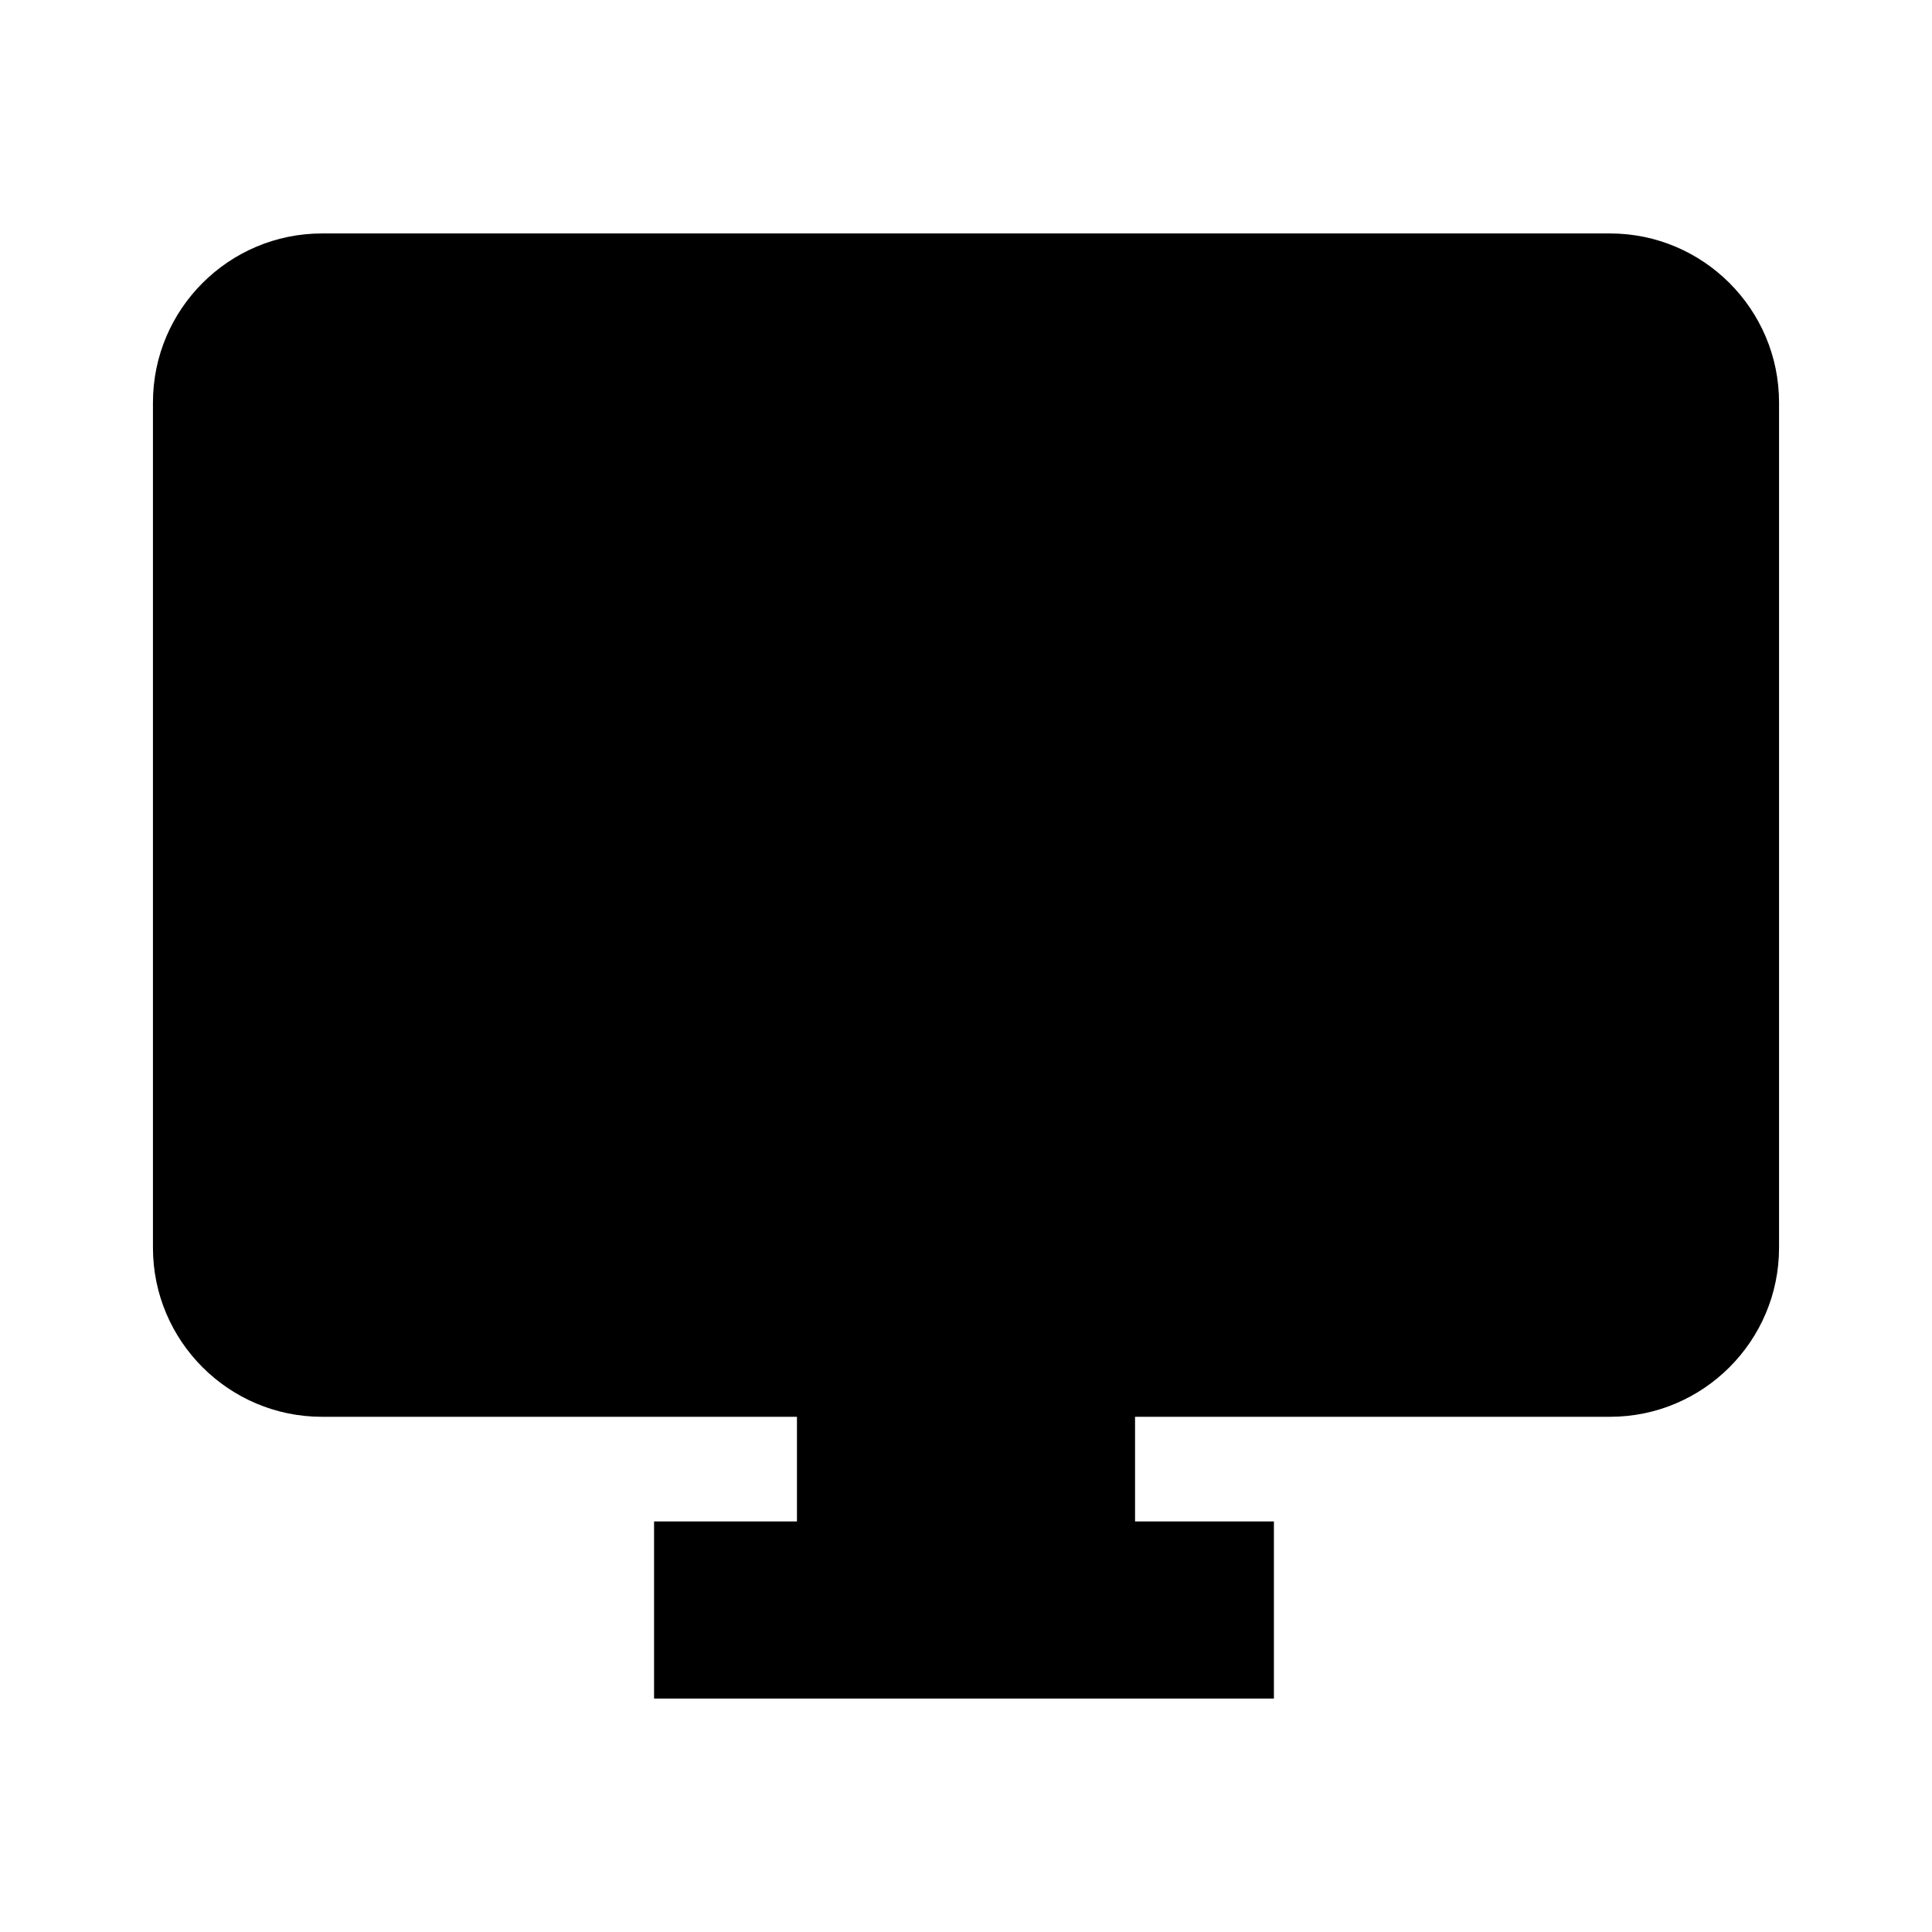
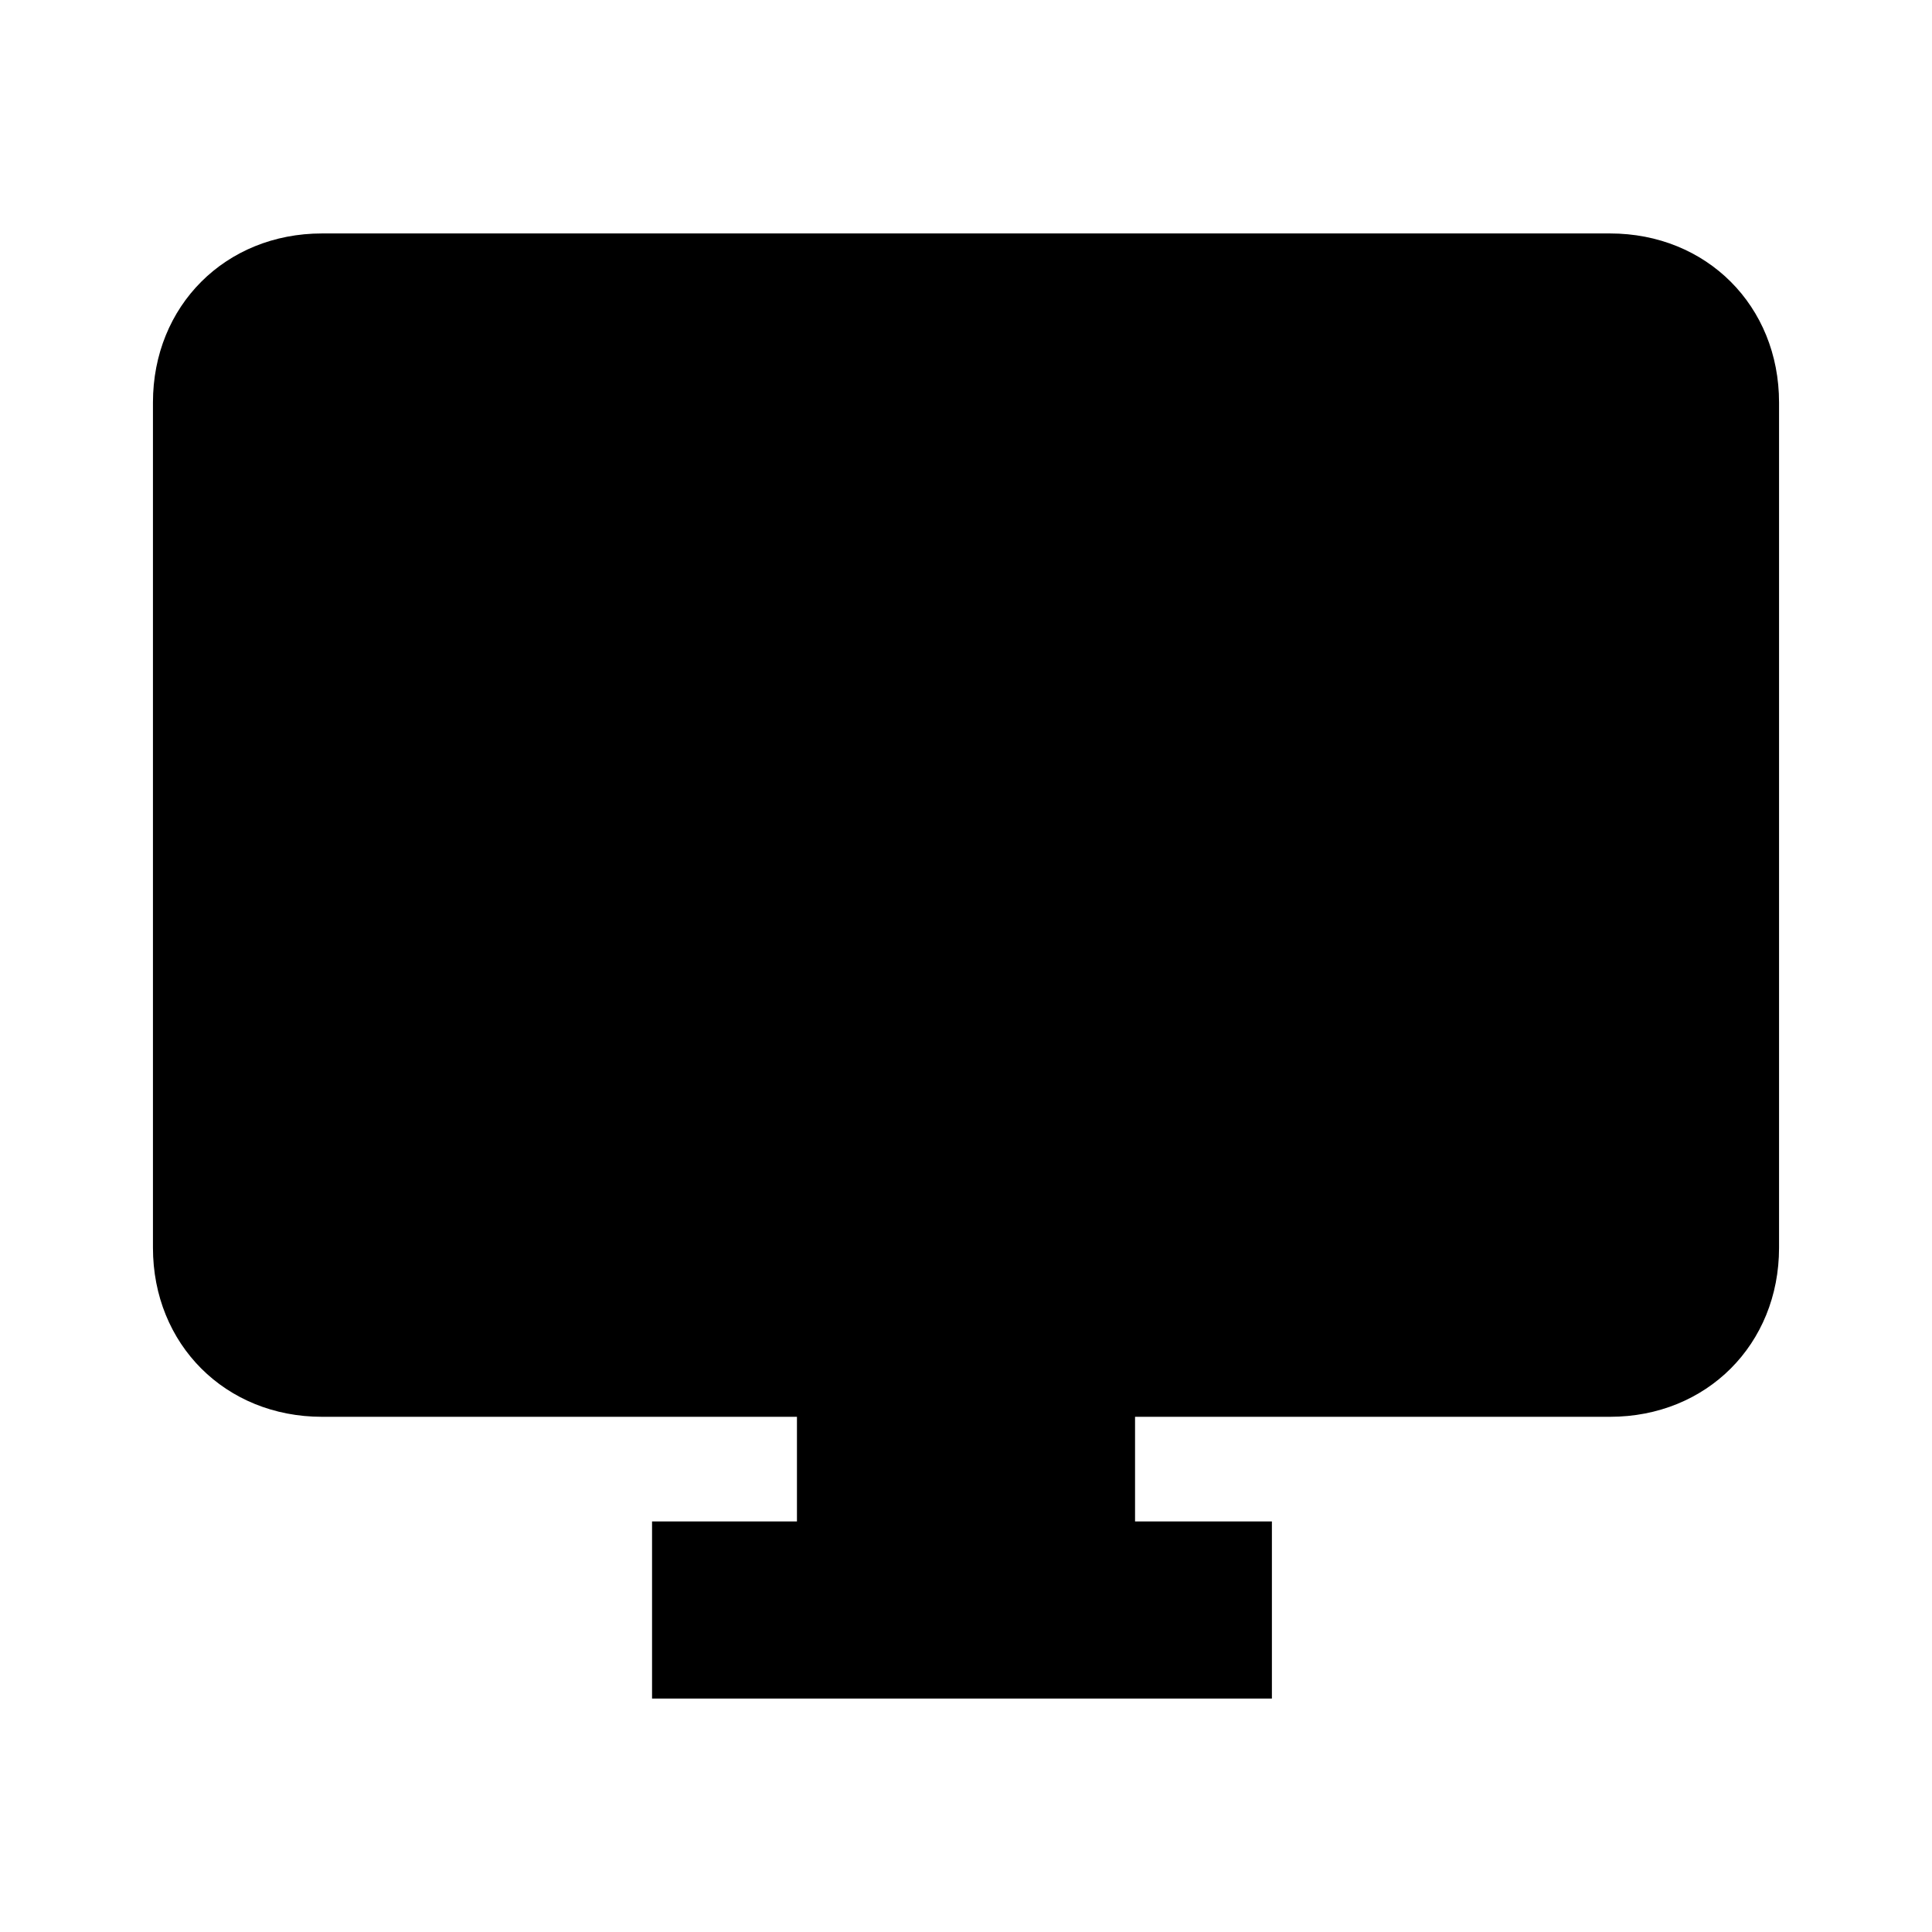
- <svg xmlns="http://www.w3.org/2000/svg" viewBox="0 0 480 480">
-   <path d="M162.5 422v-44H198v-26H80c-23.16 0-42-18.84-42-42V100c0-23.16 18.84-42 42-42h320c23.16 0 42 18.84 42 42v210c0 23.16-18.84 42-42 42H282v26h34.5v44h-154Z" />
+ <svg xmlns="http://www.w3.org/2000/svg" version="1.1" id="Layer_1" x="0px" y="0px" viewBox="0 0 24 24" style="enable-background:new 0 0 24 24;" xml:space="preserve">
+   <path d="M8.1,21.1v-2.2h1.8v-1.3H4c-1.2,0-2.1-0.9-2.1-2.1V5c0-1.2,0.9-2.1,2.1-2.1h16c1.2,0,2.1,0.9,2.1,2.1v10.5  c0,1.2-0.9,2.1-2.1,2.1h-5.9v1.3h1.7v2.2H8.1z" />
</svg>
